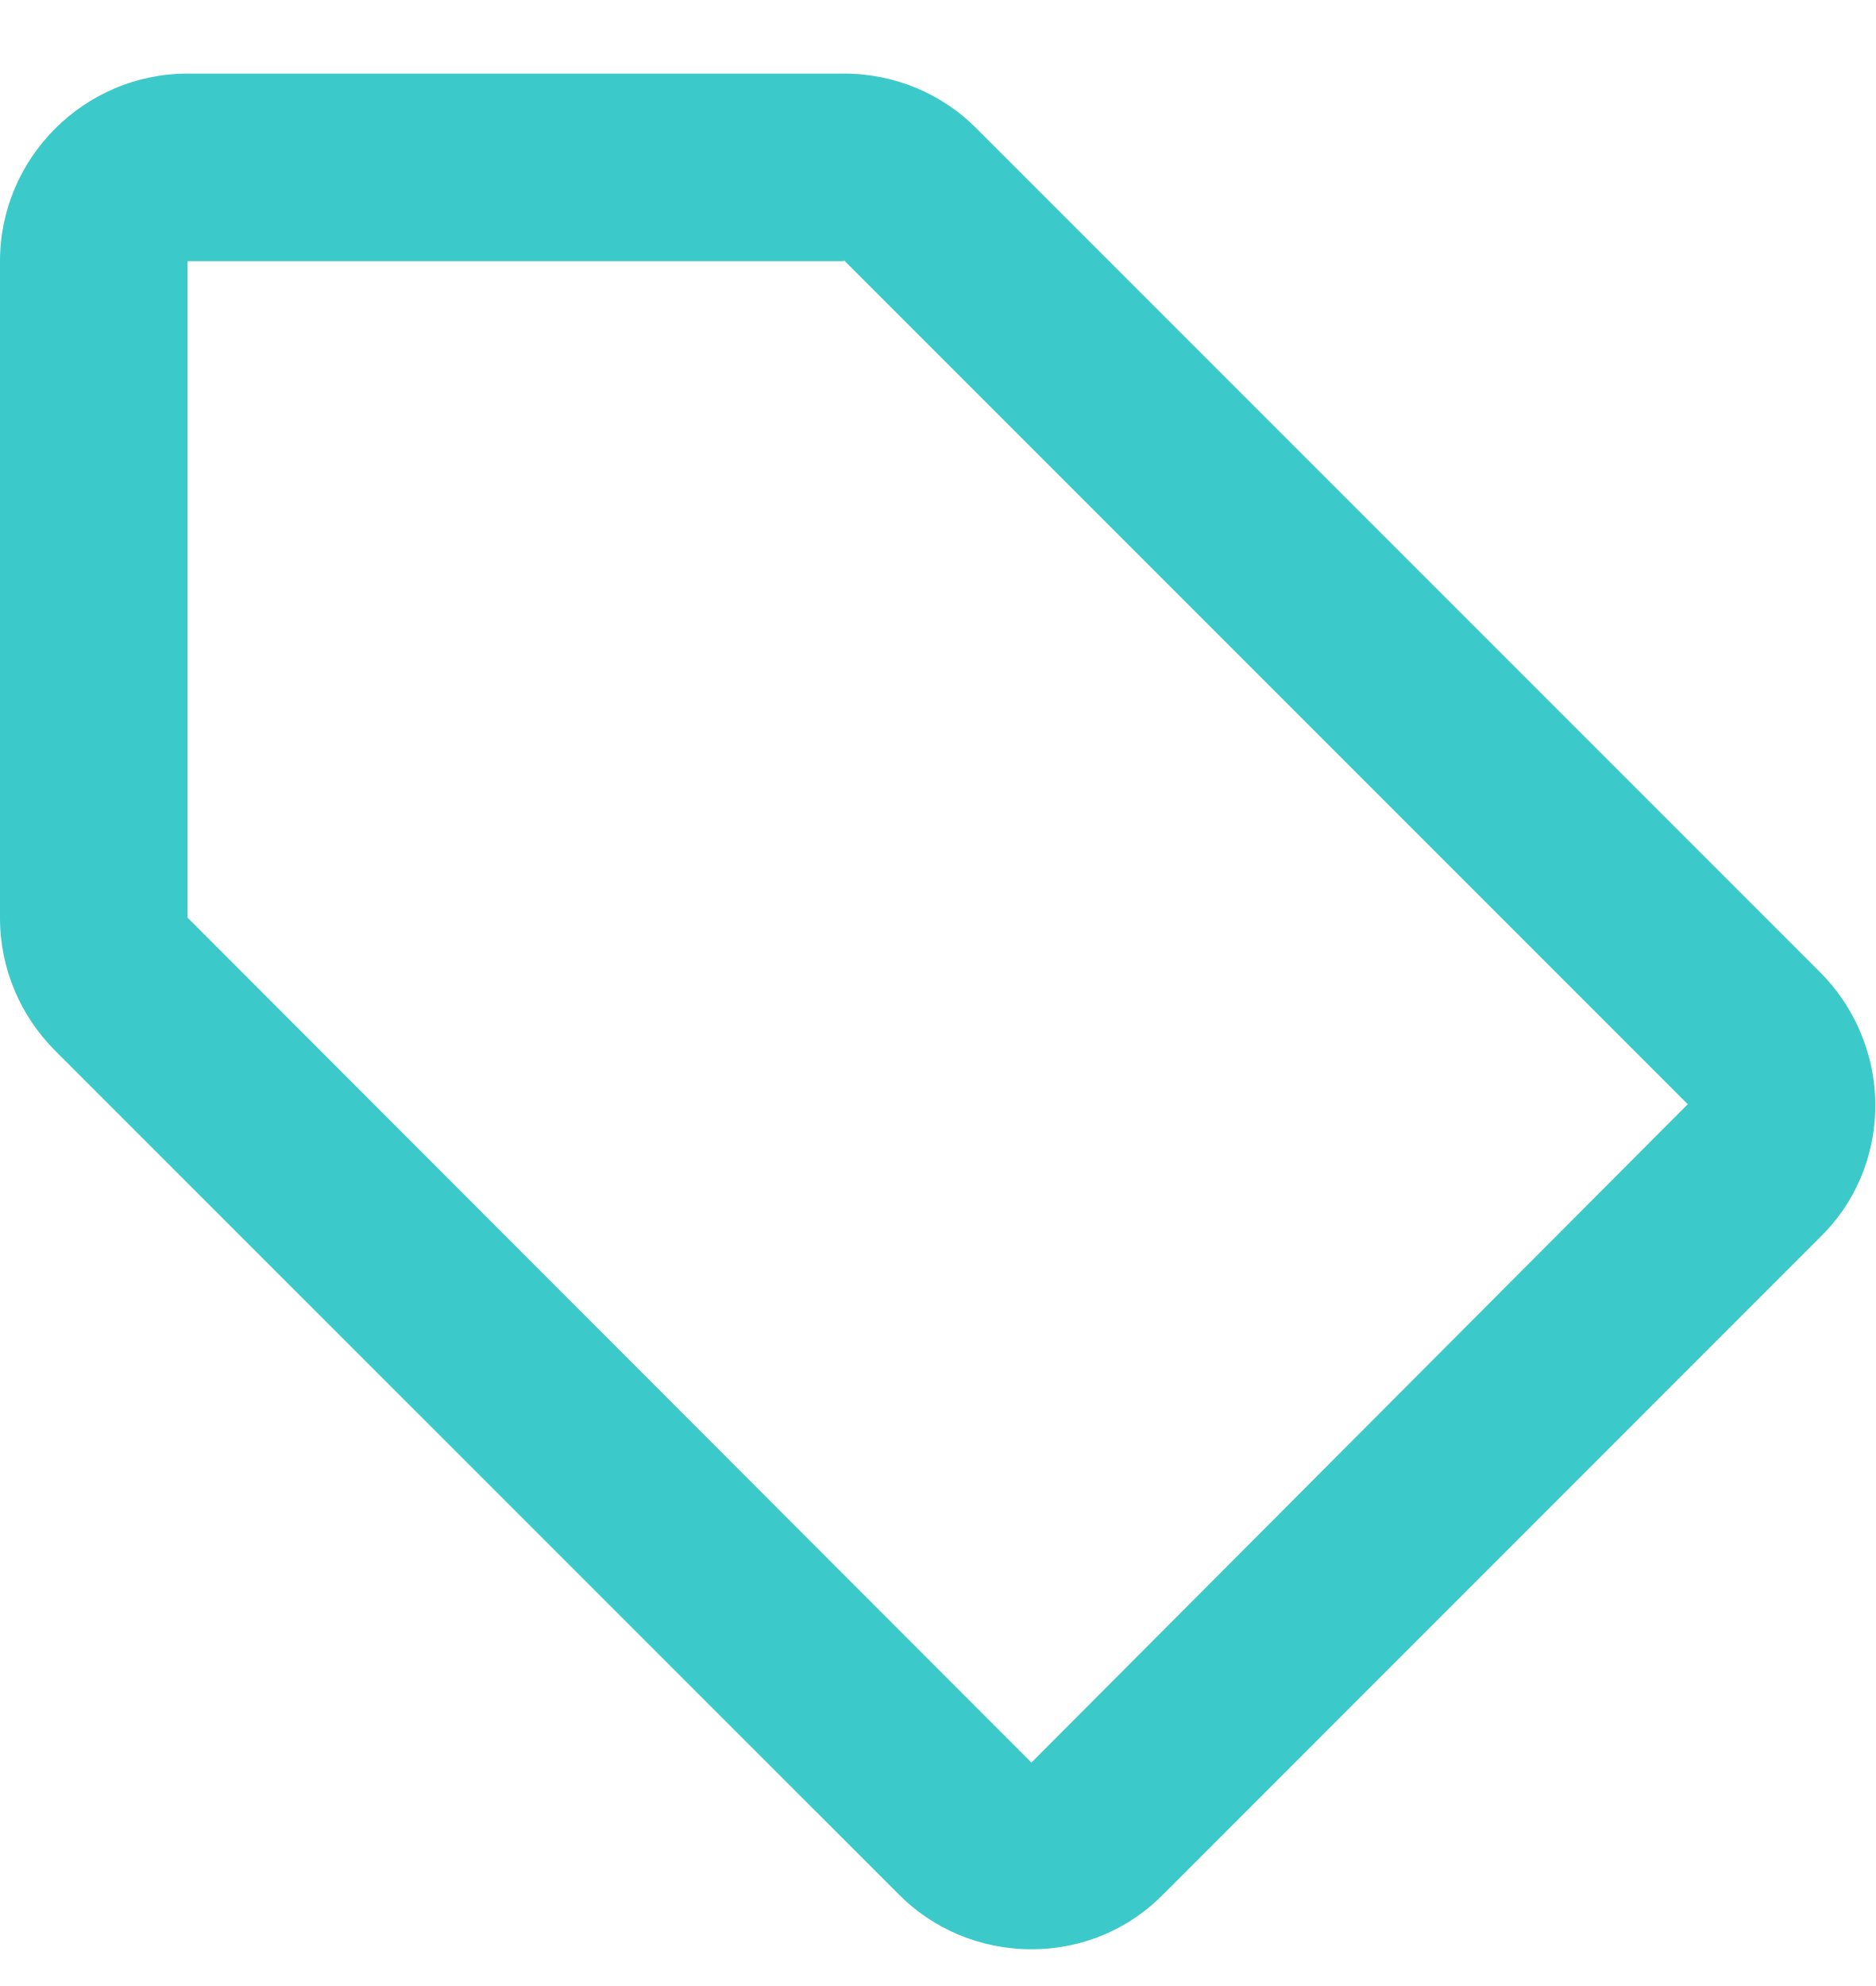
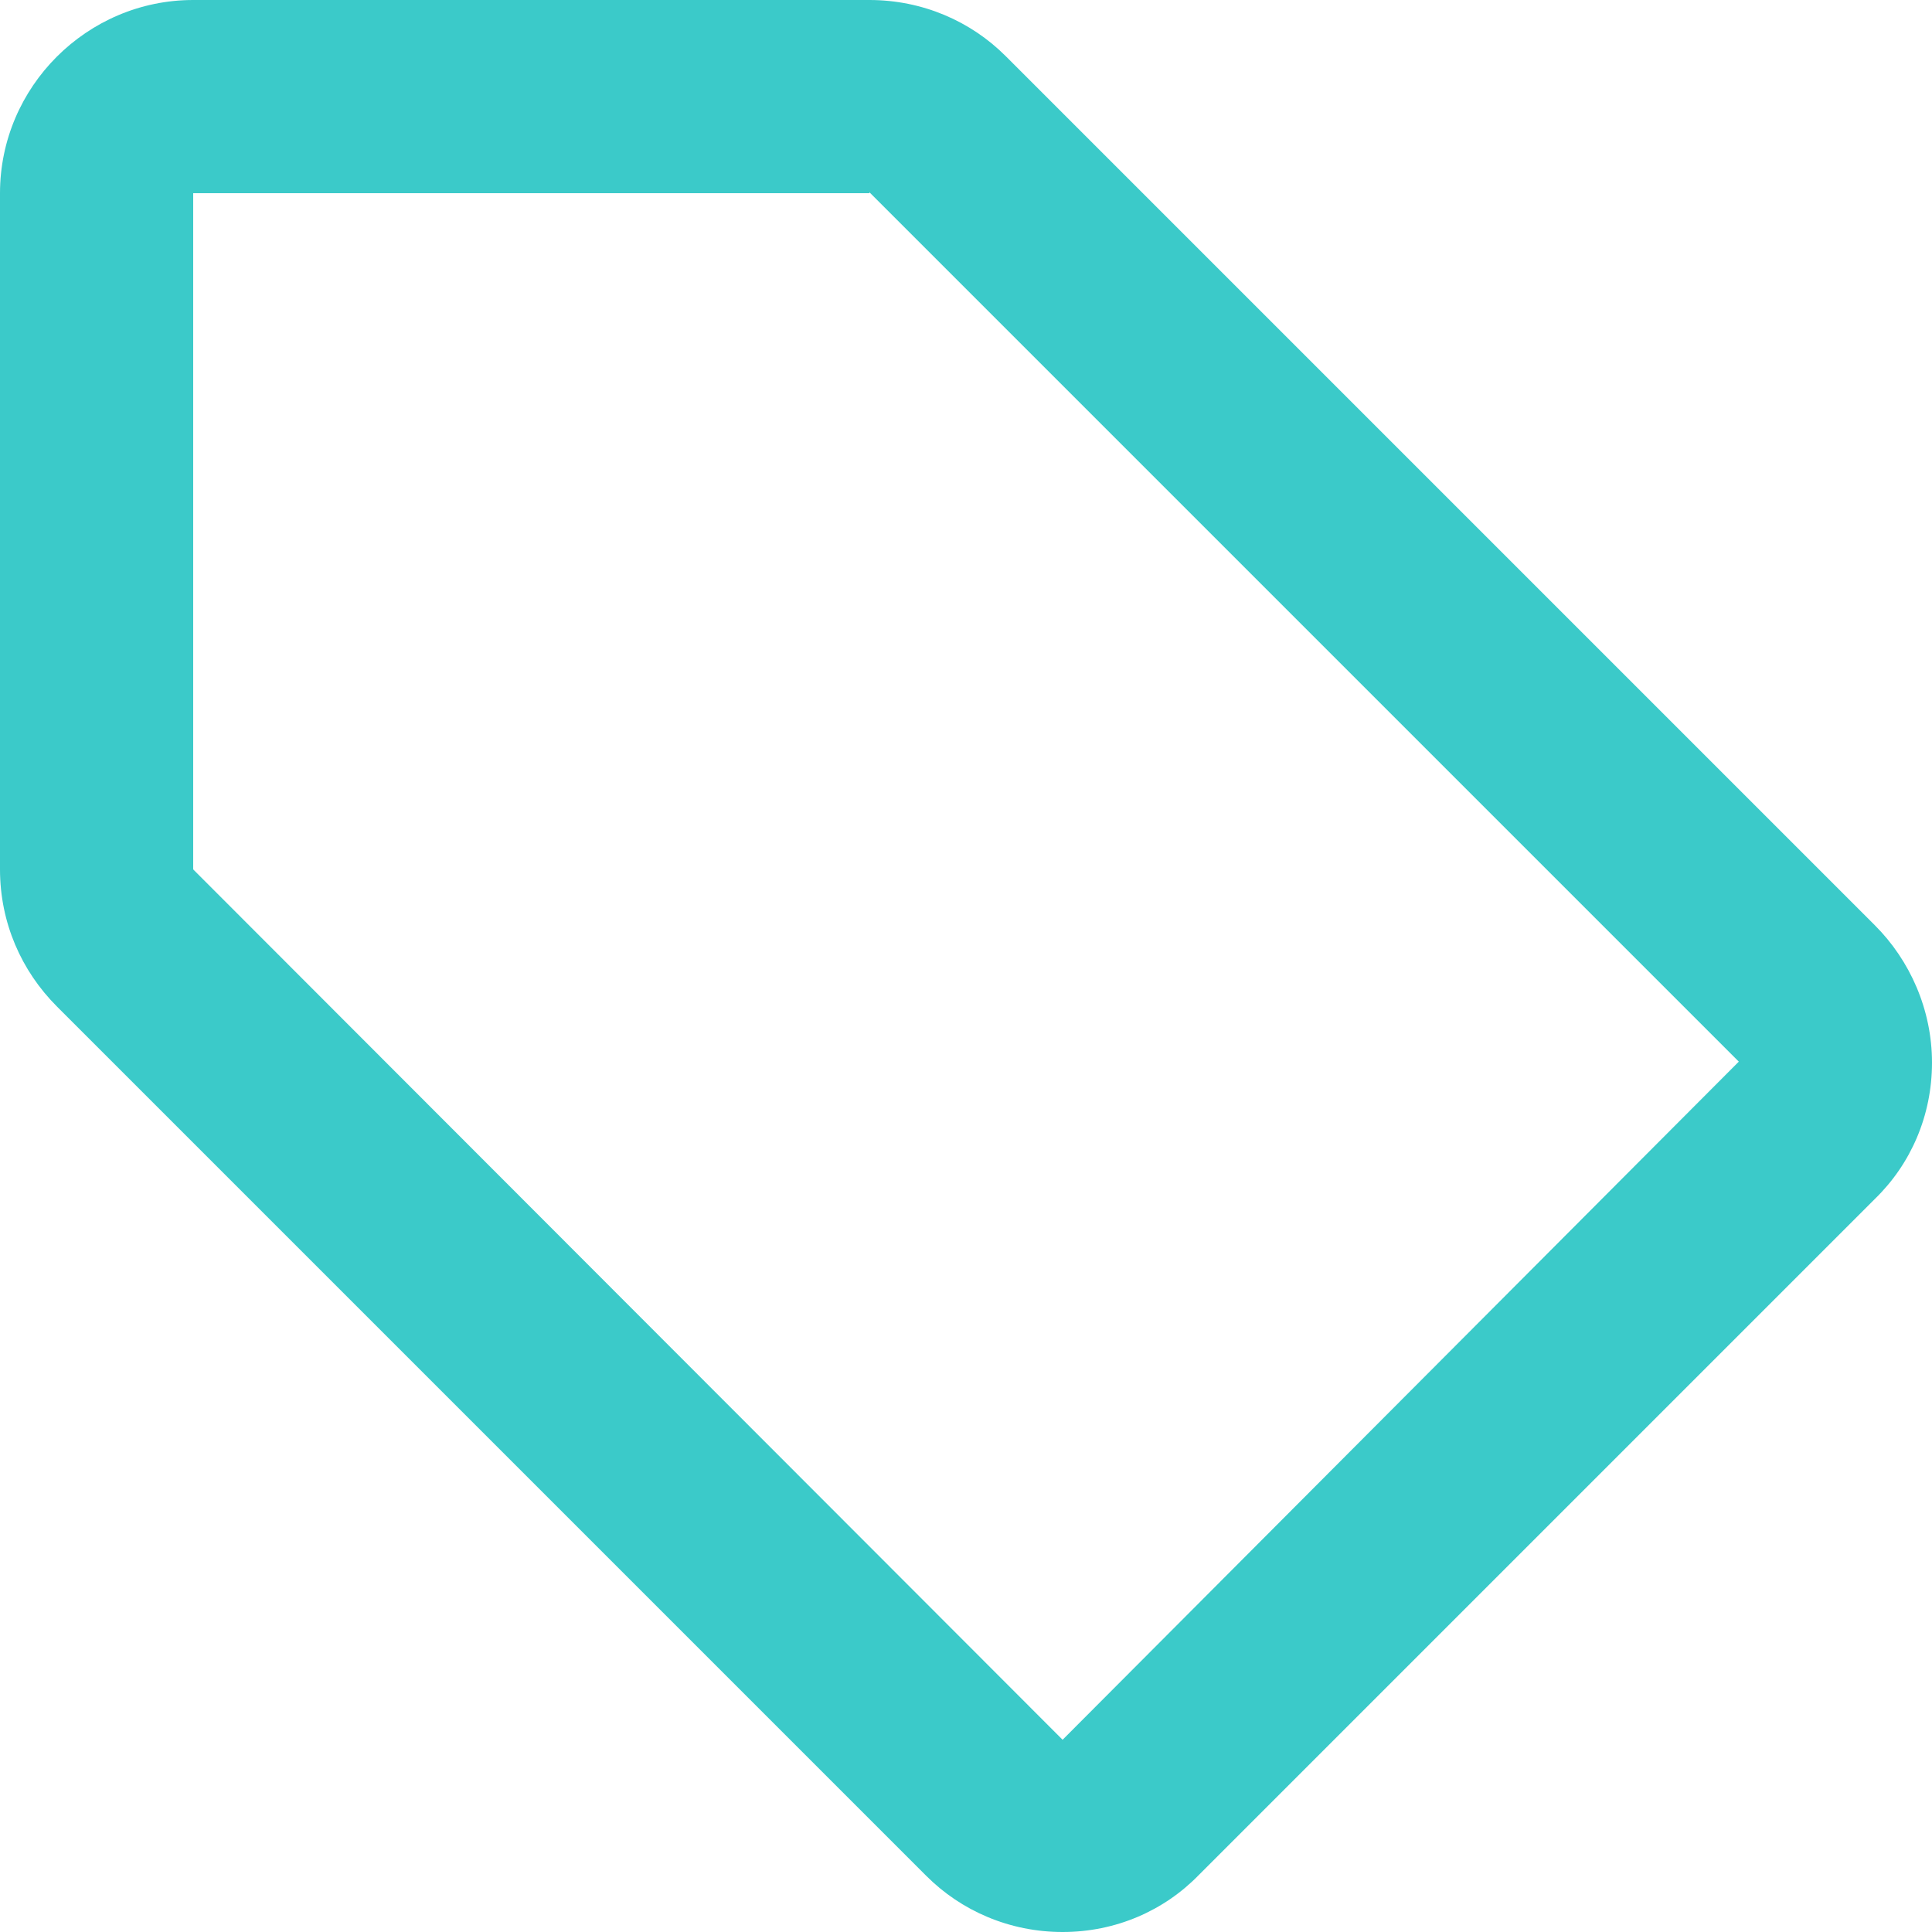
- <svg xmlns="http://www.w3.org/2000/svg" width="17" height="18" viewBox="0 0 17 18" fill="none">
-   <path d="M16.498 8.81L8.848 1.16C8.543 0.854 8.117 0.667 7.65 0.667H1.7C0.765 0.667 0 1.432 0 2.367V8.317C0 8.784 0.187 9.209 0.501 9.524L8.152 17.174C8.457 17.48 8.883 17.667 9.35 17.667C9.818 17.667 10.242 17.48 10.549 17.165L16.498 11.215C16.813 10.909 17 10.484 17 10.017C17 9.549 16.805 9.116 16.498 8.81ZM9.35 15.975L1.7 8.317V2.367H7.65V2.358L15.3 10.008L9.35 15.975V15.975Z" fill="#3BCAC9" />
+ <svg xmlns="http://www.w3.org/2000/svg" width="18" height="18" viewBox="0 0 18 18" fill="none">
+   <path d="M17.469 8.622L9.369 0.522C9.045 0.198 8.595 0 8.1 0H1.8C0.81 0 0 0.81 0 1.8V8.1C0 8.595 0.198 9.045 0.531 9.378L8.631 17.478C8.955 17.802 9.405 18 9.9 18C10.395 18 10.845 17.802 11.169 17.469L17.469 11.169C17.802 10.845 18 10.395 18 9.9C18 9.405 17.793 8.946 17.469 8.622ZM9.9 16.209L1.8 8.1V1.8H8.1V1.791L16.2 9.891L9.9 16.209V16.209Z" fill="#3BCAC9" />
</svg>
